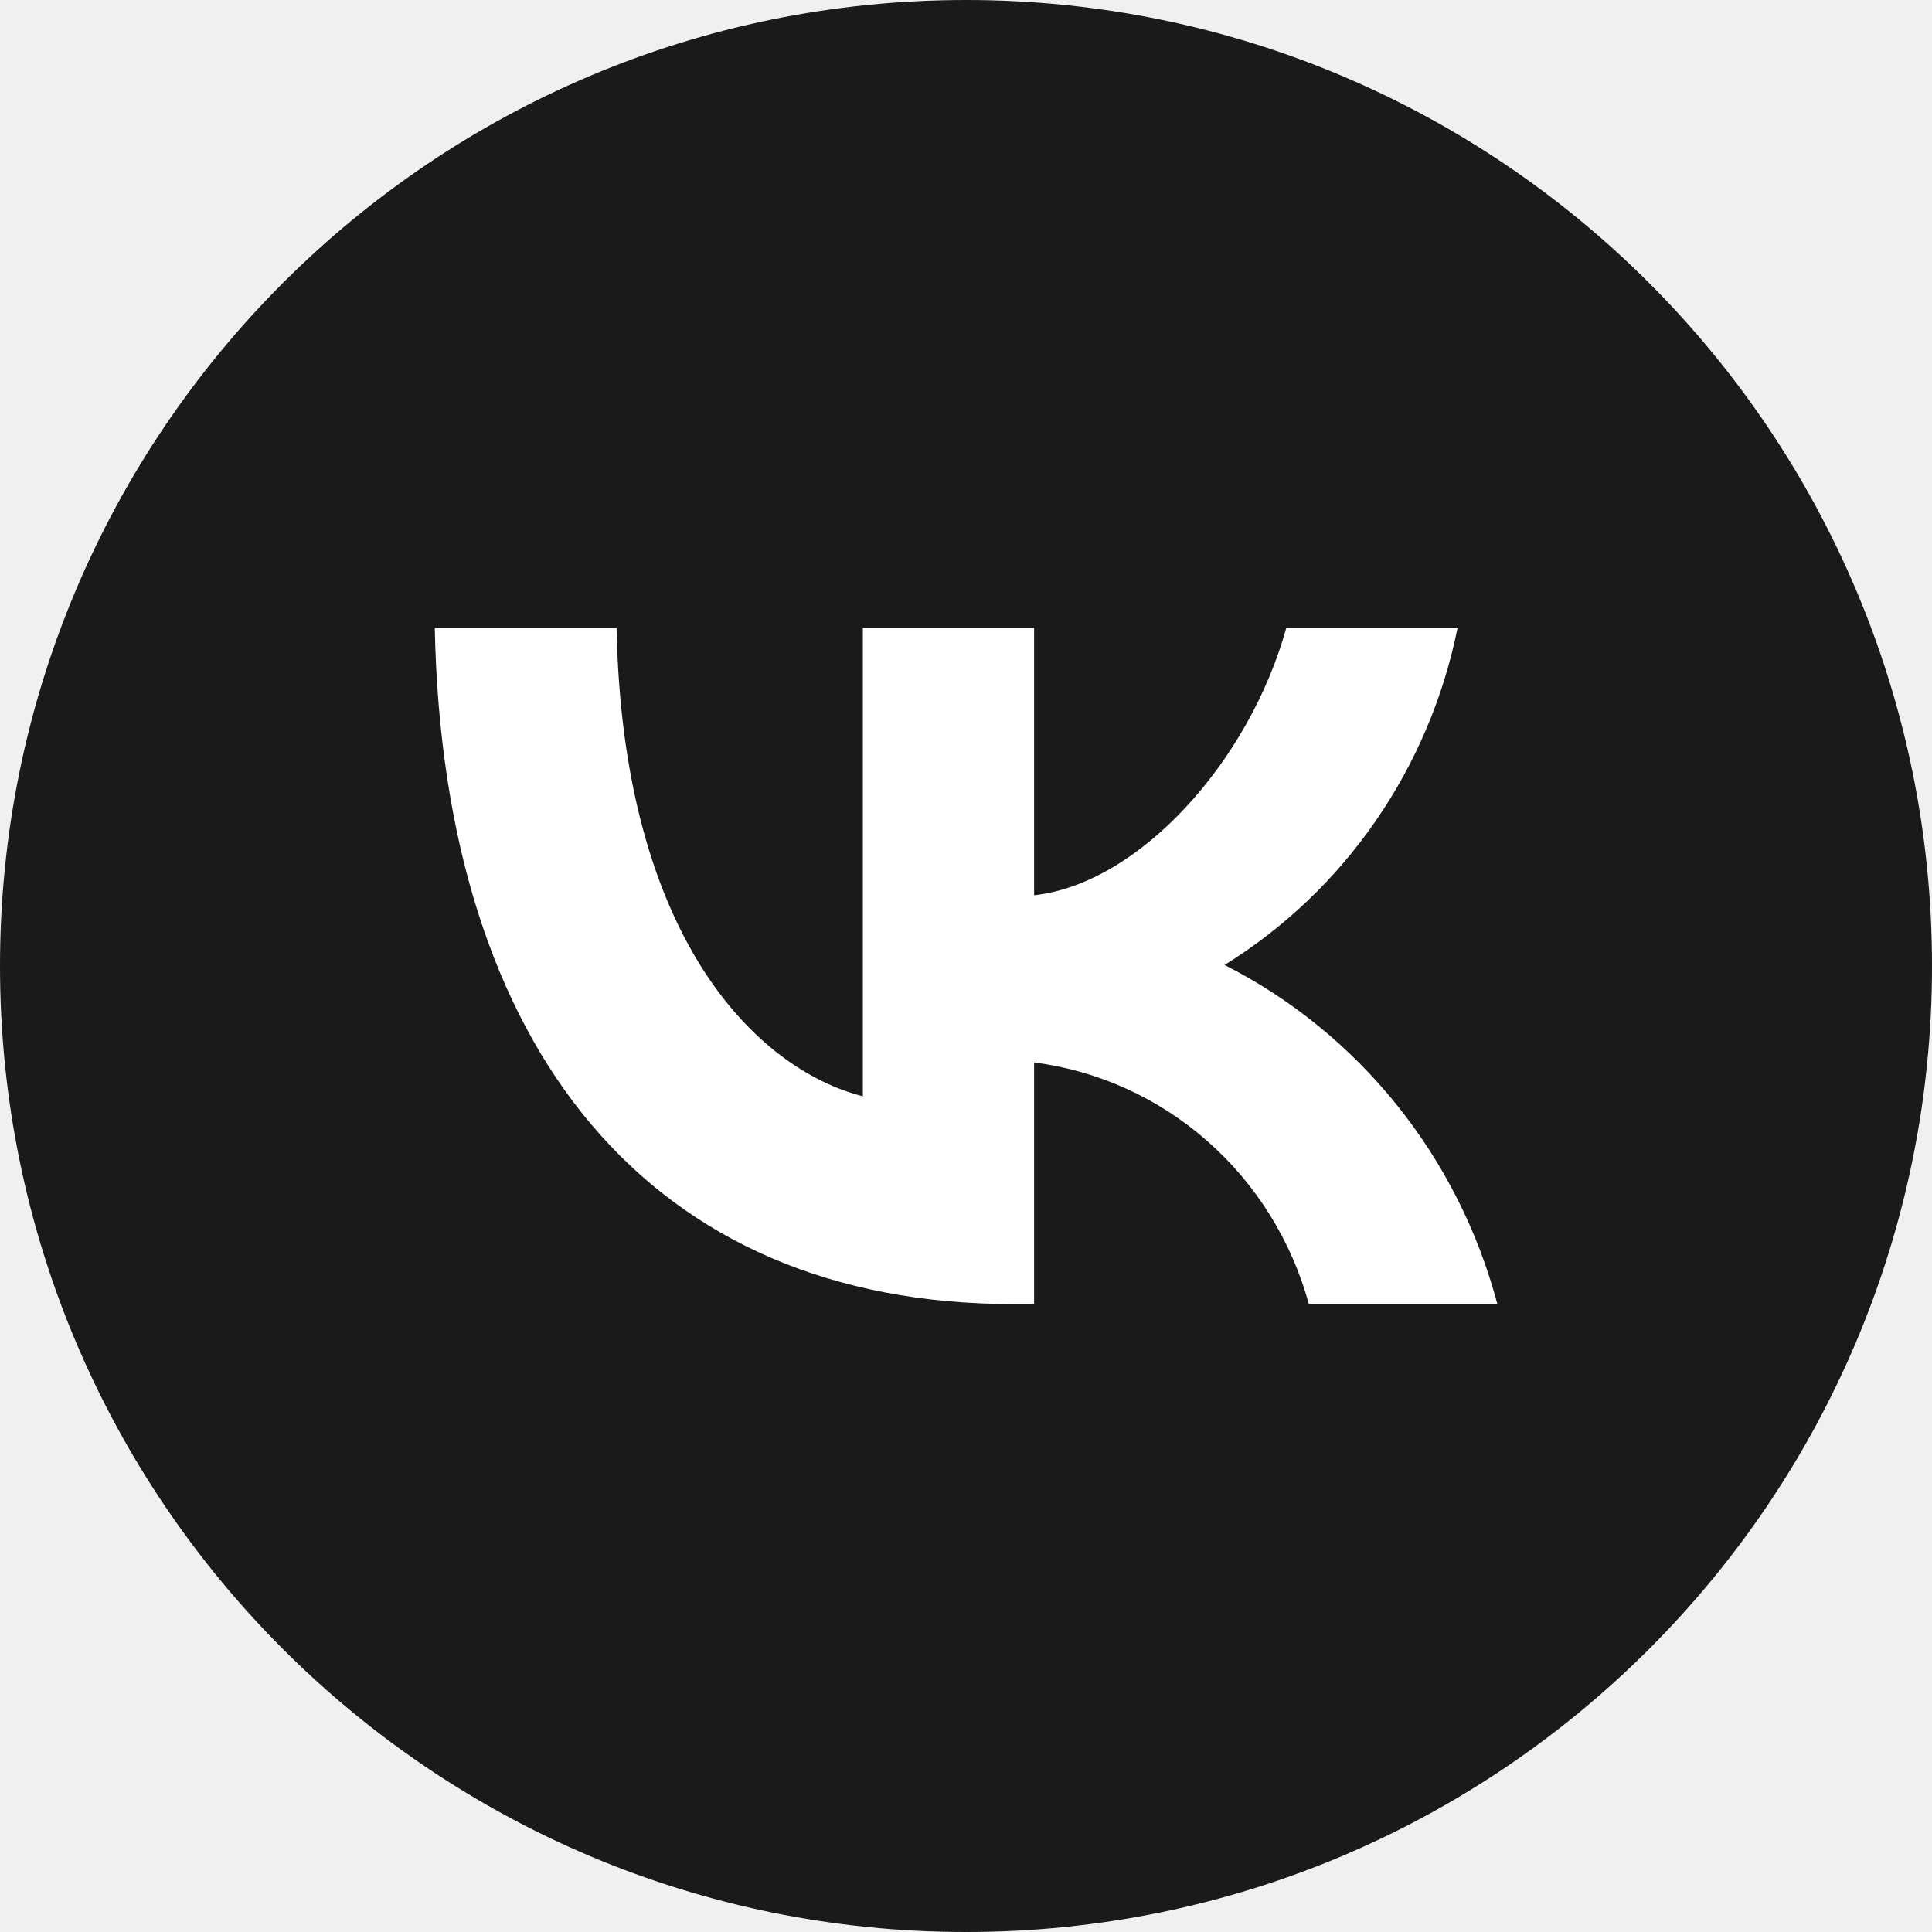
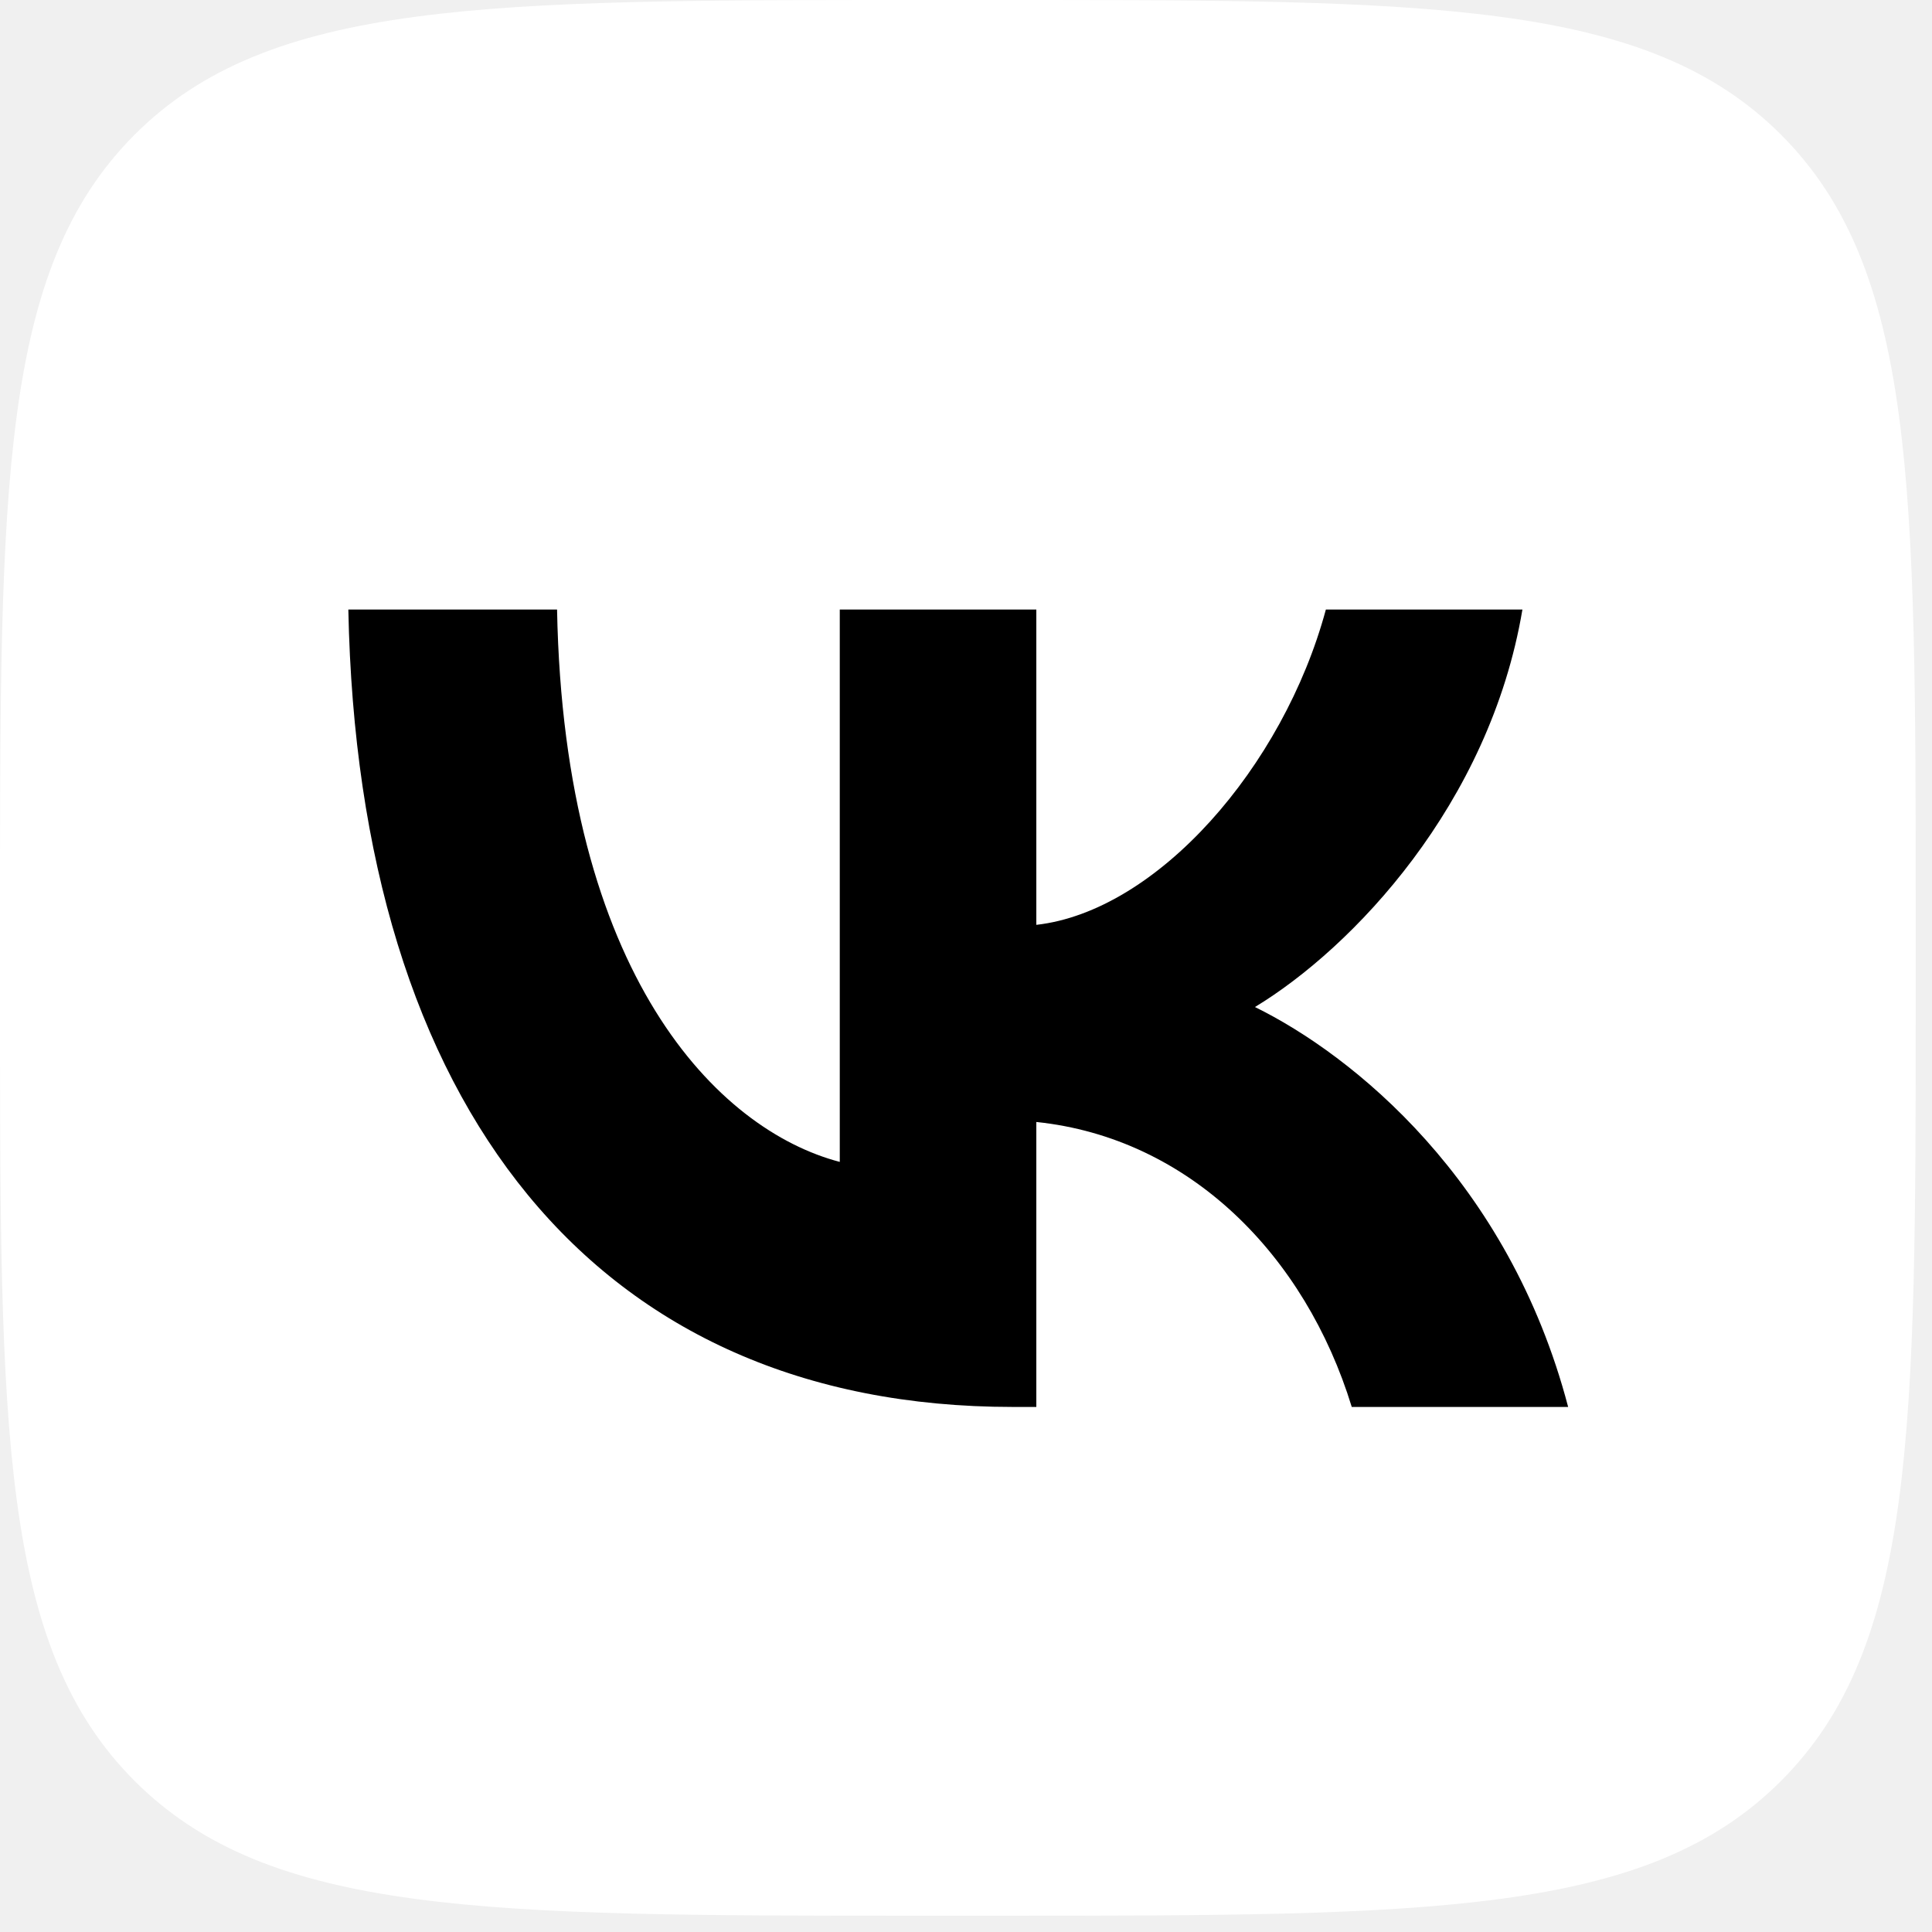
- <svg xmlns="http://www.w3.org/2000/svg" width="28" height="28" viewBox="0 0 28 28" fill="none">
-   <rect width="28" height="28" rx="14" fill="#1A1A1A" />
-   <path d="M14.688 18.9C9.427 18.9 6.426 15.221 6.301 9.1H8.936C9.023 13.592 10.966 15.496 12.505 15.888V9.1H14.987V12.975C16.506 12.808 18.103 11.042 18.642 9.1H21.124C20.921 10.107 20.516 11.061 19.935 11.901C19.354 12.742 18.609 13.451 17.747 13.985C18.71 14.473 19.559 15.163 20.241 16.01C20.922 16.857 21.42 17.842 21.701 18.9H18.969C18.717 17.981 18.205 17.159 17.496 16.536C16.788 15.913 15.915 15.517 14.987 15.398V18.9H14.688Z" fill="white" />
+ <svg xmlns="http://www.w3.org/2000/svg" width="30" height="30" viewBox="0 0 30 30" fill="none">
+   <path d="M0 14.278C0 7.547 0 4.182 2.091 2.091C4.182 0 7.547 0 14.278 0H15.468C22.199 0 25.564 0 27.655 2.091C29.747 4.182 29.747 7.547 29.747 14.278V15.468C29.747 22.199 29.747 25.564 27.655 27.655C25.564 29.747 22.199 29.747 15.468 29.747H14.278C7.547 29.747 4.182 29.747 2.091 27.655C0 25.564 0 22.199 0 15.468V14.278Z" fill="white" />
+   <path d="M15.725 21.847C9.254 21.847 5.562 17.199 5.409 9.465H8.65C8.757 15.142 11.147 17.546 13.04 18.042V9.465H16.092V14.361C17.961 14.15 19.925 11.919 20.588 9.465H23.64C23.131 12.489 21.002 14.72 19.487 15.637C21.002 16.381 23.427 18.327 24.35 21.847H20.99C20.268 19.492 18.47 17.67 16.092 17.422V21.847H15.725Z" fill="black" />
</svg>
